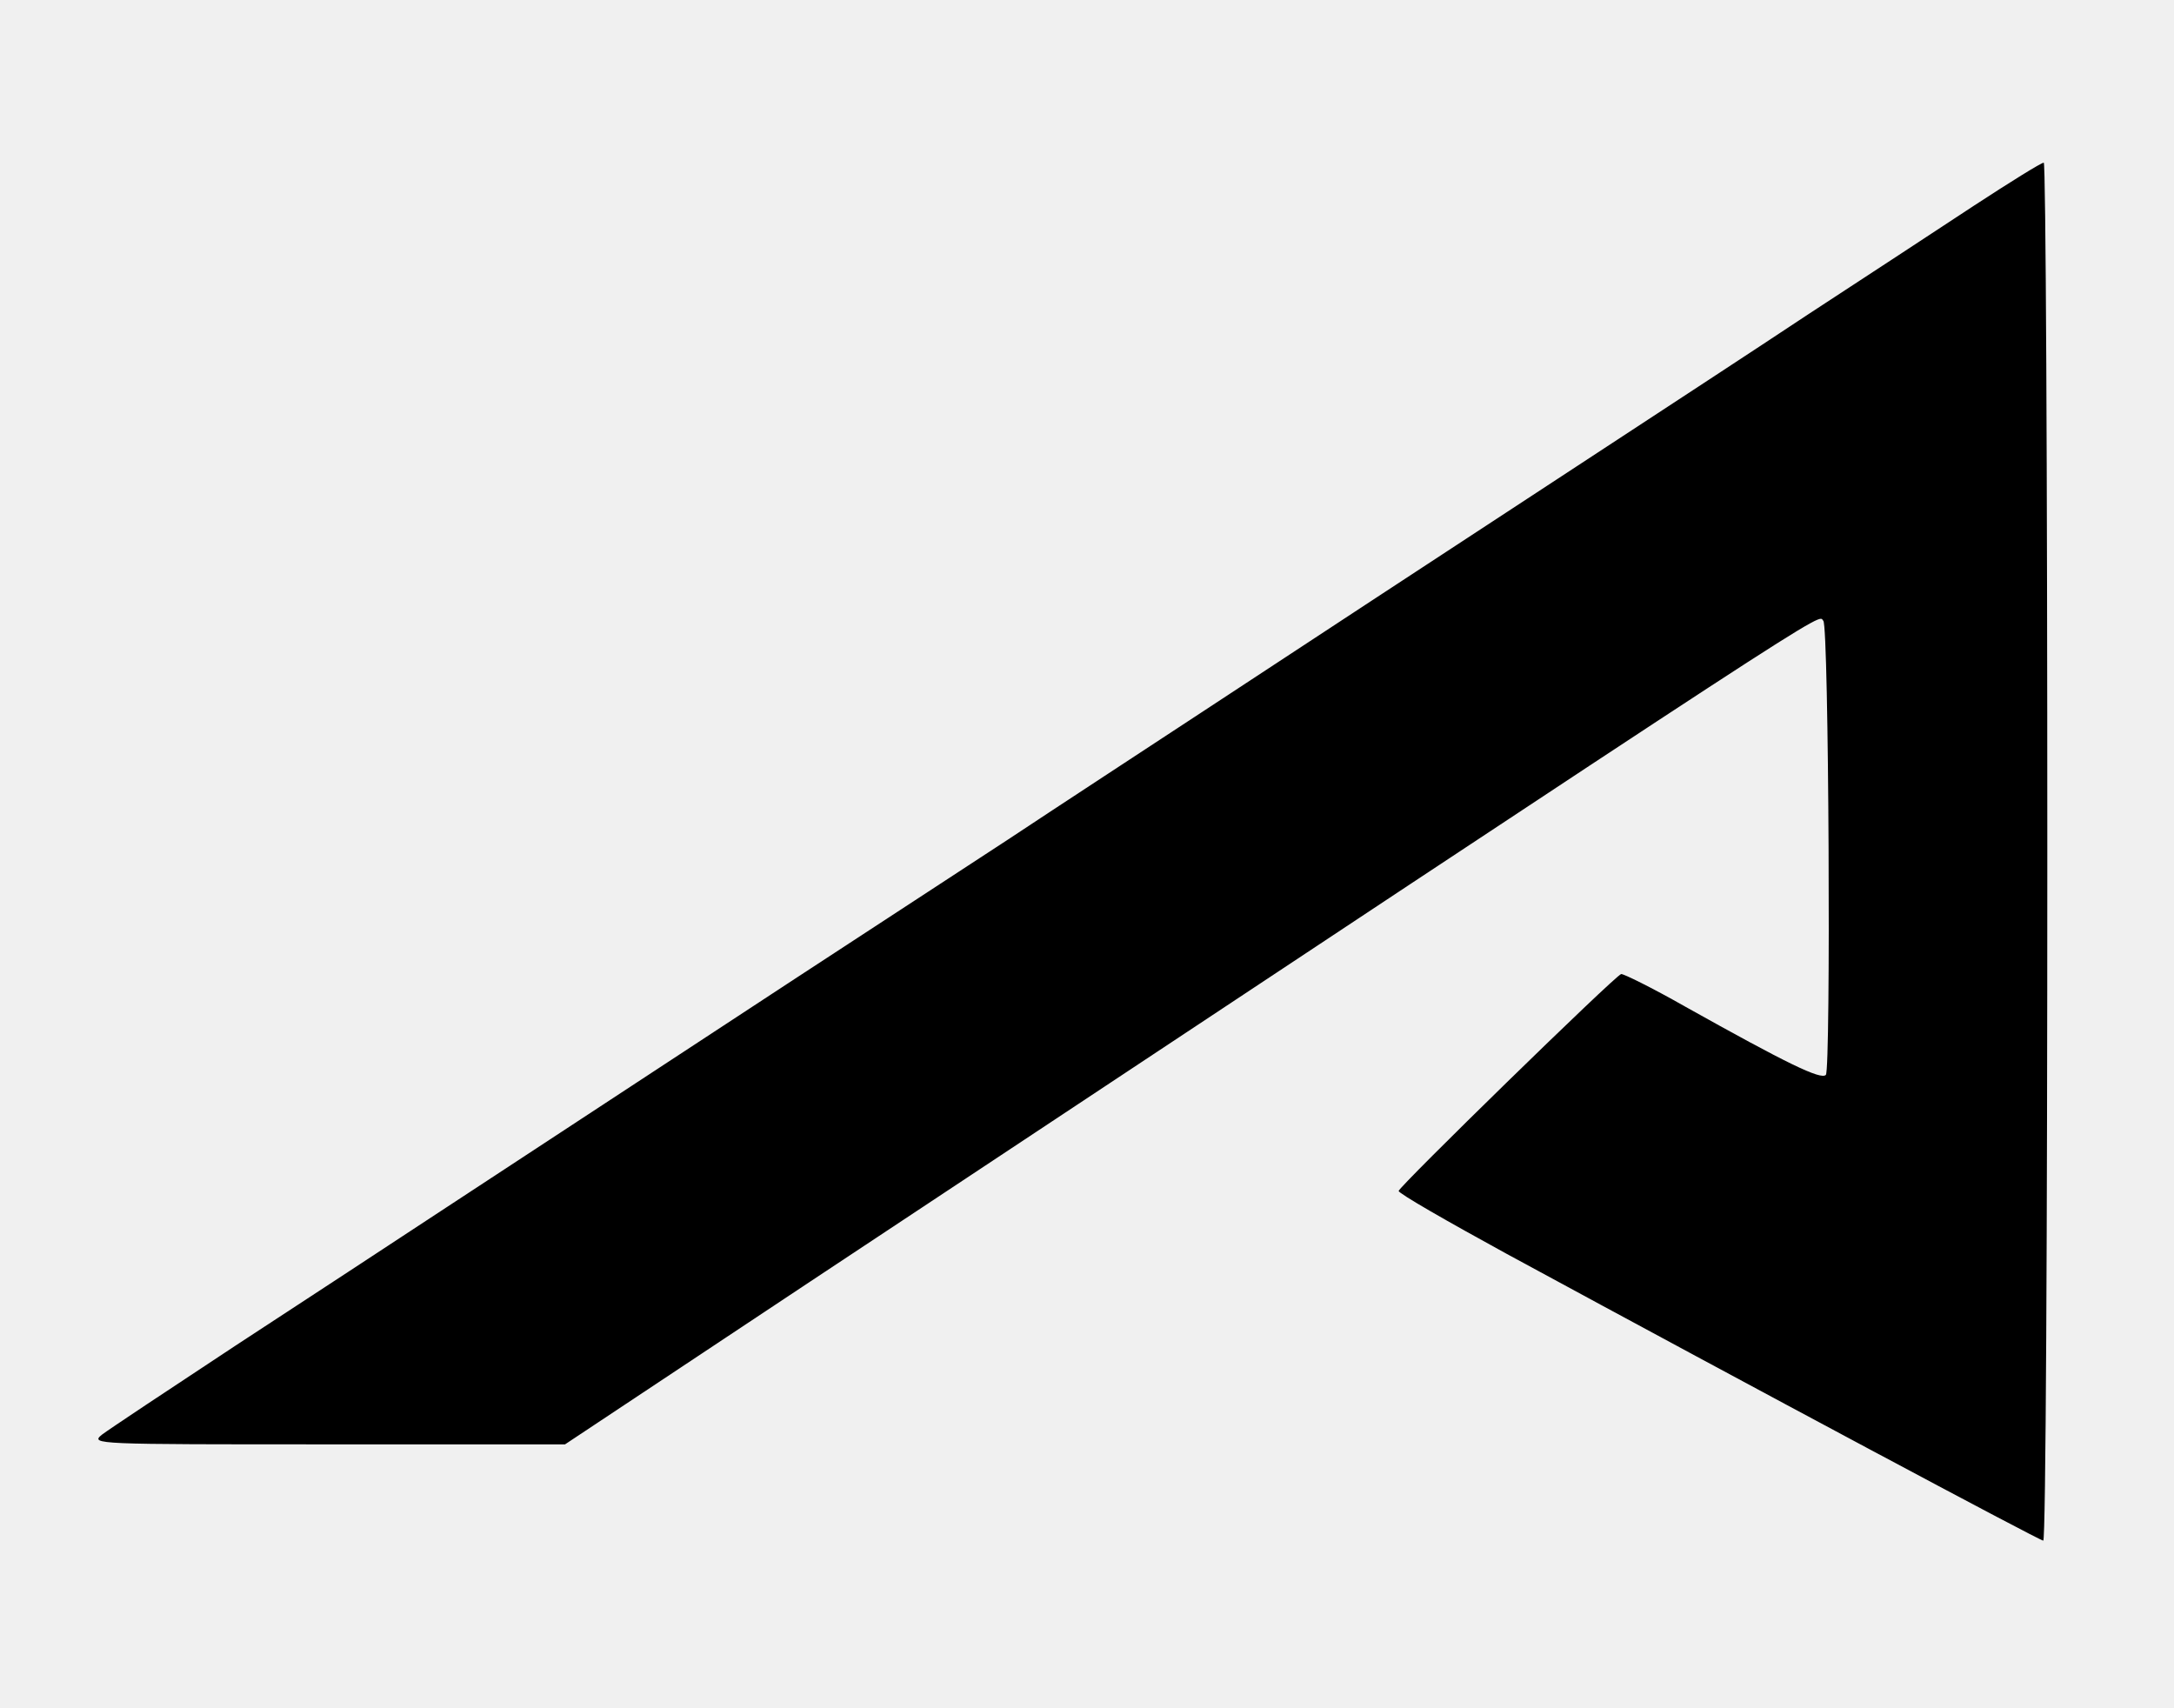
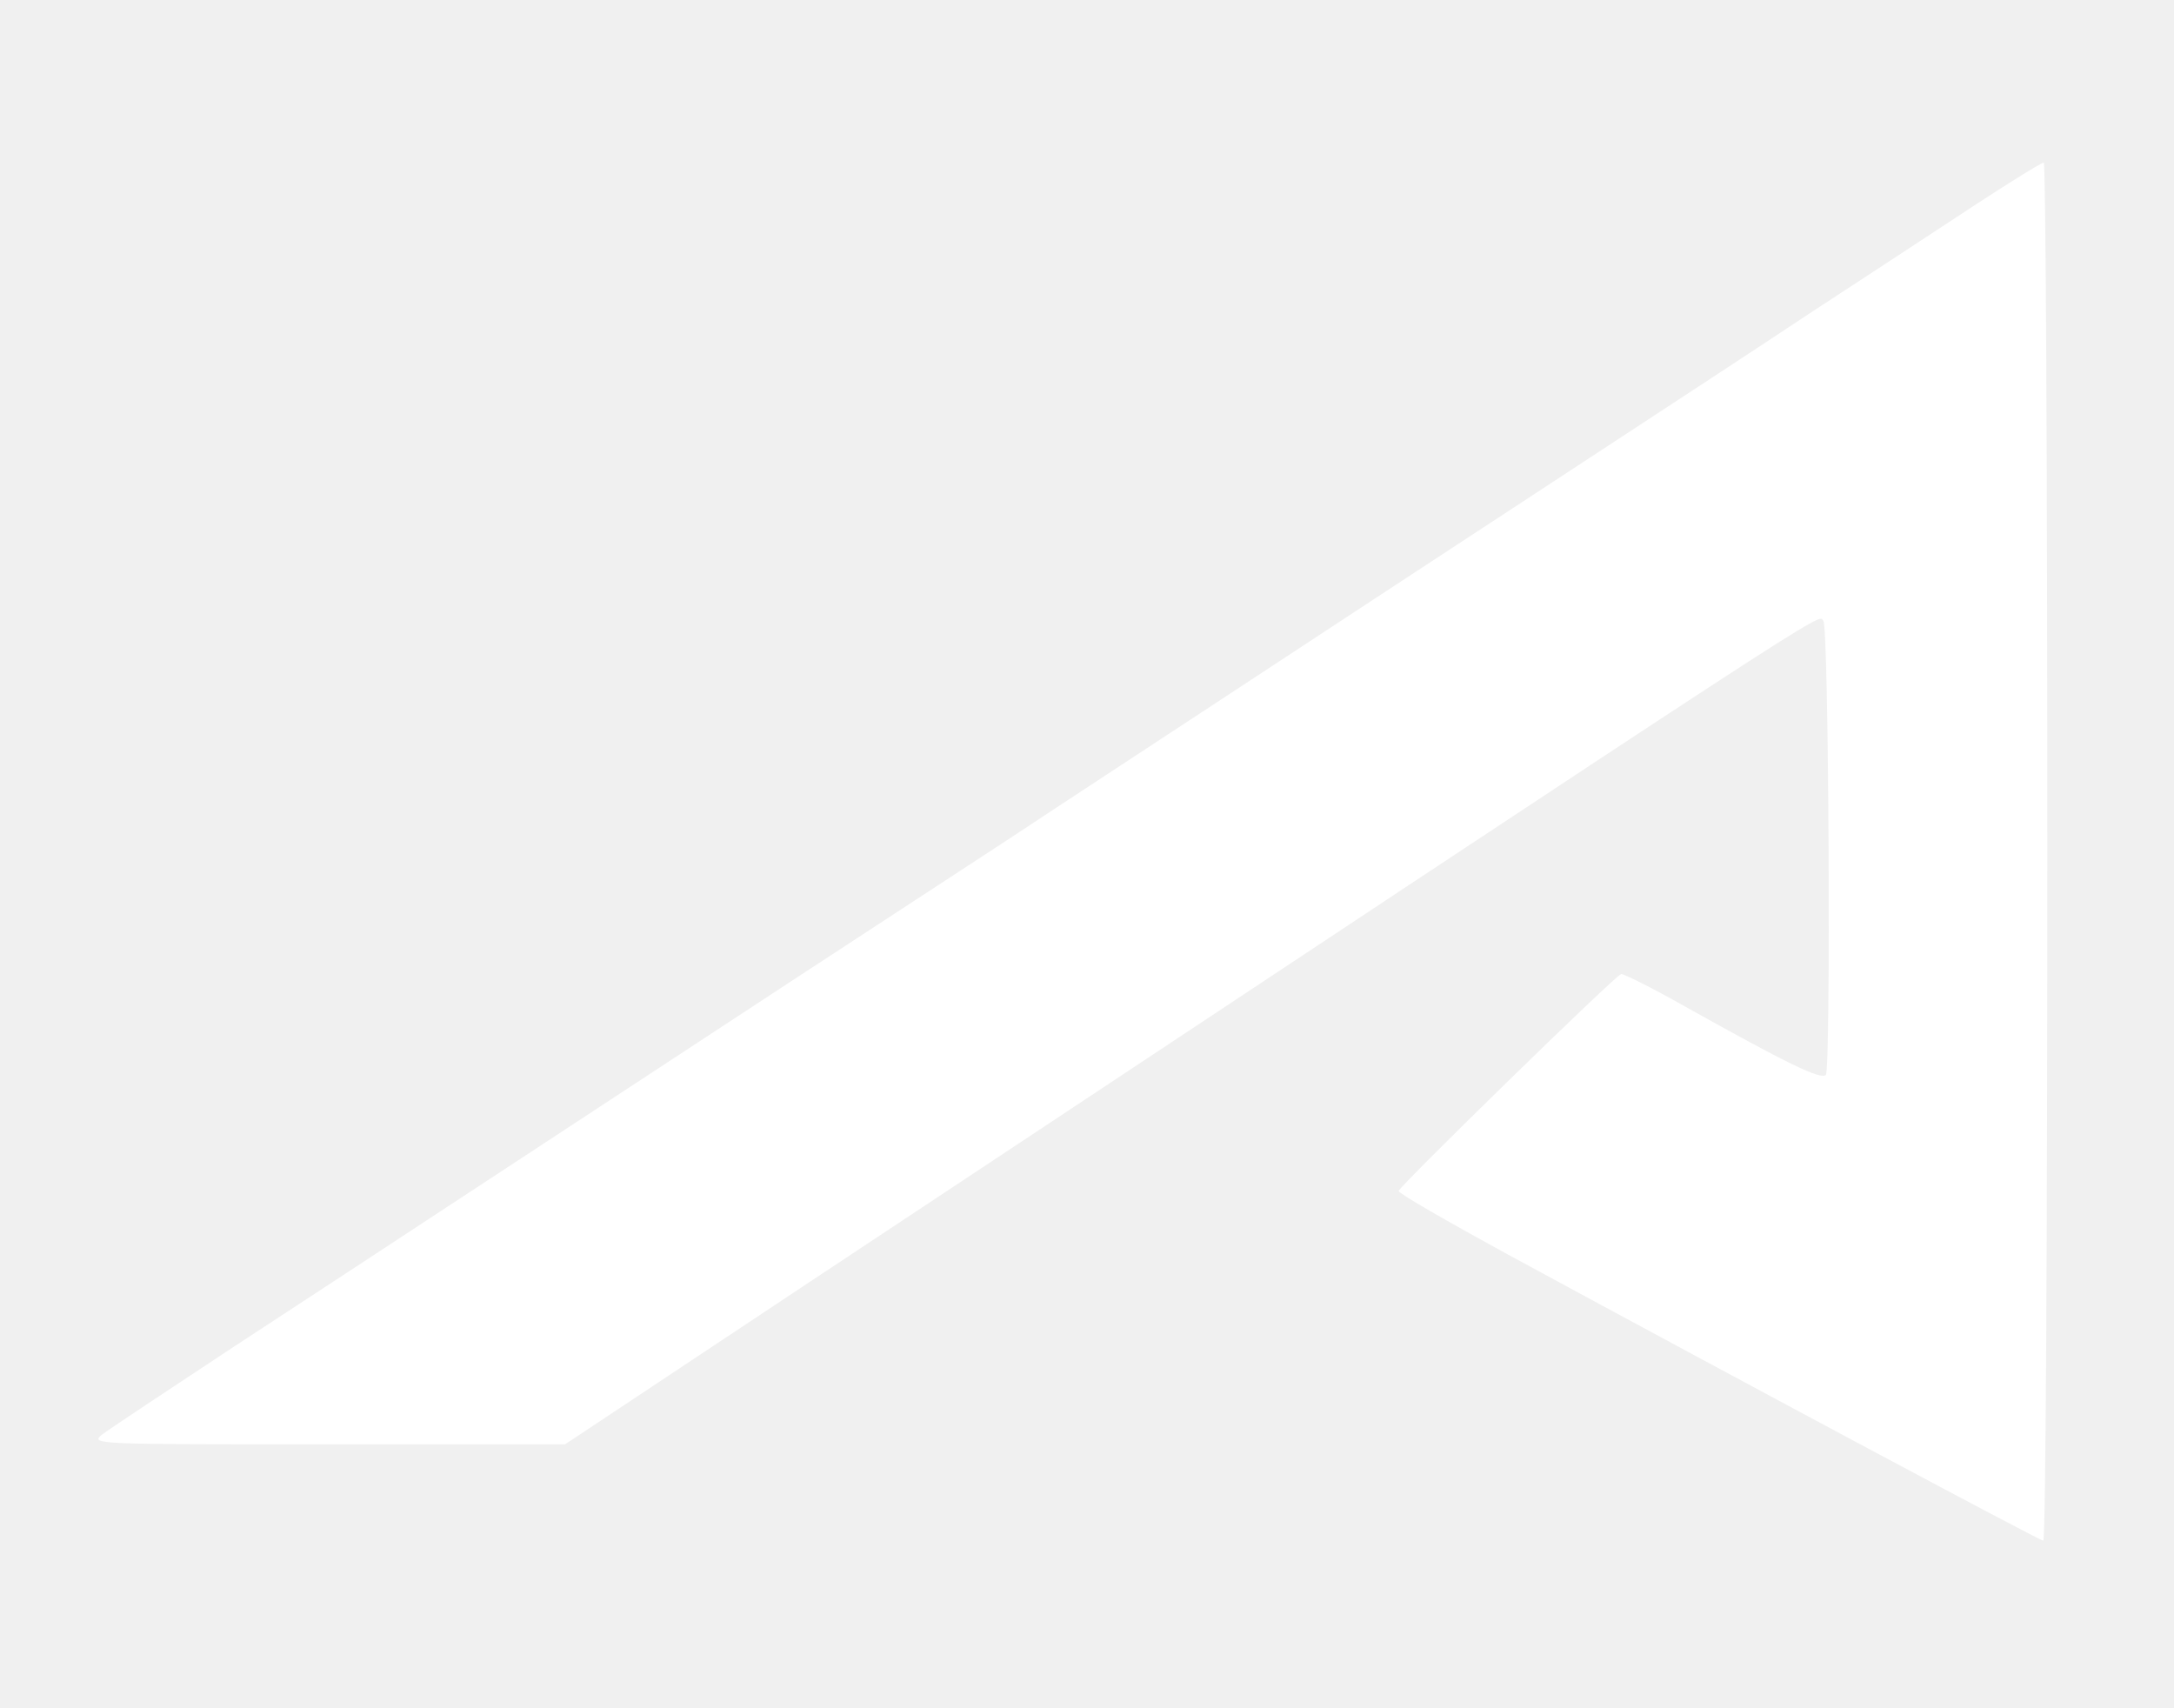
<svg xmlns="http://www.w3.org/2000/svg" version="1.0" width="429pt" height="337pt" viewBox="0 0 429 337" preserveAspectRatio="xMidYMid meet">
-   <g transform="translate(0,337) scale(0.1,-0.1)" fill="#000000" stroke="none">
+   <g transform="translate(0,337) scale(0.1,-0.1)" fill="#ffffff" stroke="none">
    <path d="M3895 2964 c-71 -47 -218 -143 -325 -213 -107 -71 -289 -190 -405 -266 -353 -231 -586 -384 -793 -520 -108 -71 -281 -184 -382 -251 -334 -218 -531 -347 -735 -481 -110 -72 -279 -183 -375 -246 -96 -63 -283 -186 -415 -272 -132 -87 -251 -166 -264 -176 -23 -19 -14 -19 445 -19 l469 0 485 322 c2071 1372 1985 1316 1998 1303 11 -10 15 -886 5 -896 -10 -10 -76 22 -278 135 -65 37 -122 65 -126 64 -14 -5 -439 -420 -439 -428 0 -5 96 -60 213 -124 494 -268 1052 -566 1059 -566 5 0 8 612 8 1360 0 748 -3 1360 -7 1359 -5 0 -66 -38 -138 -85z" />
  </g>
</svg>
